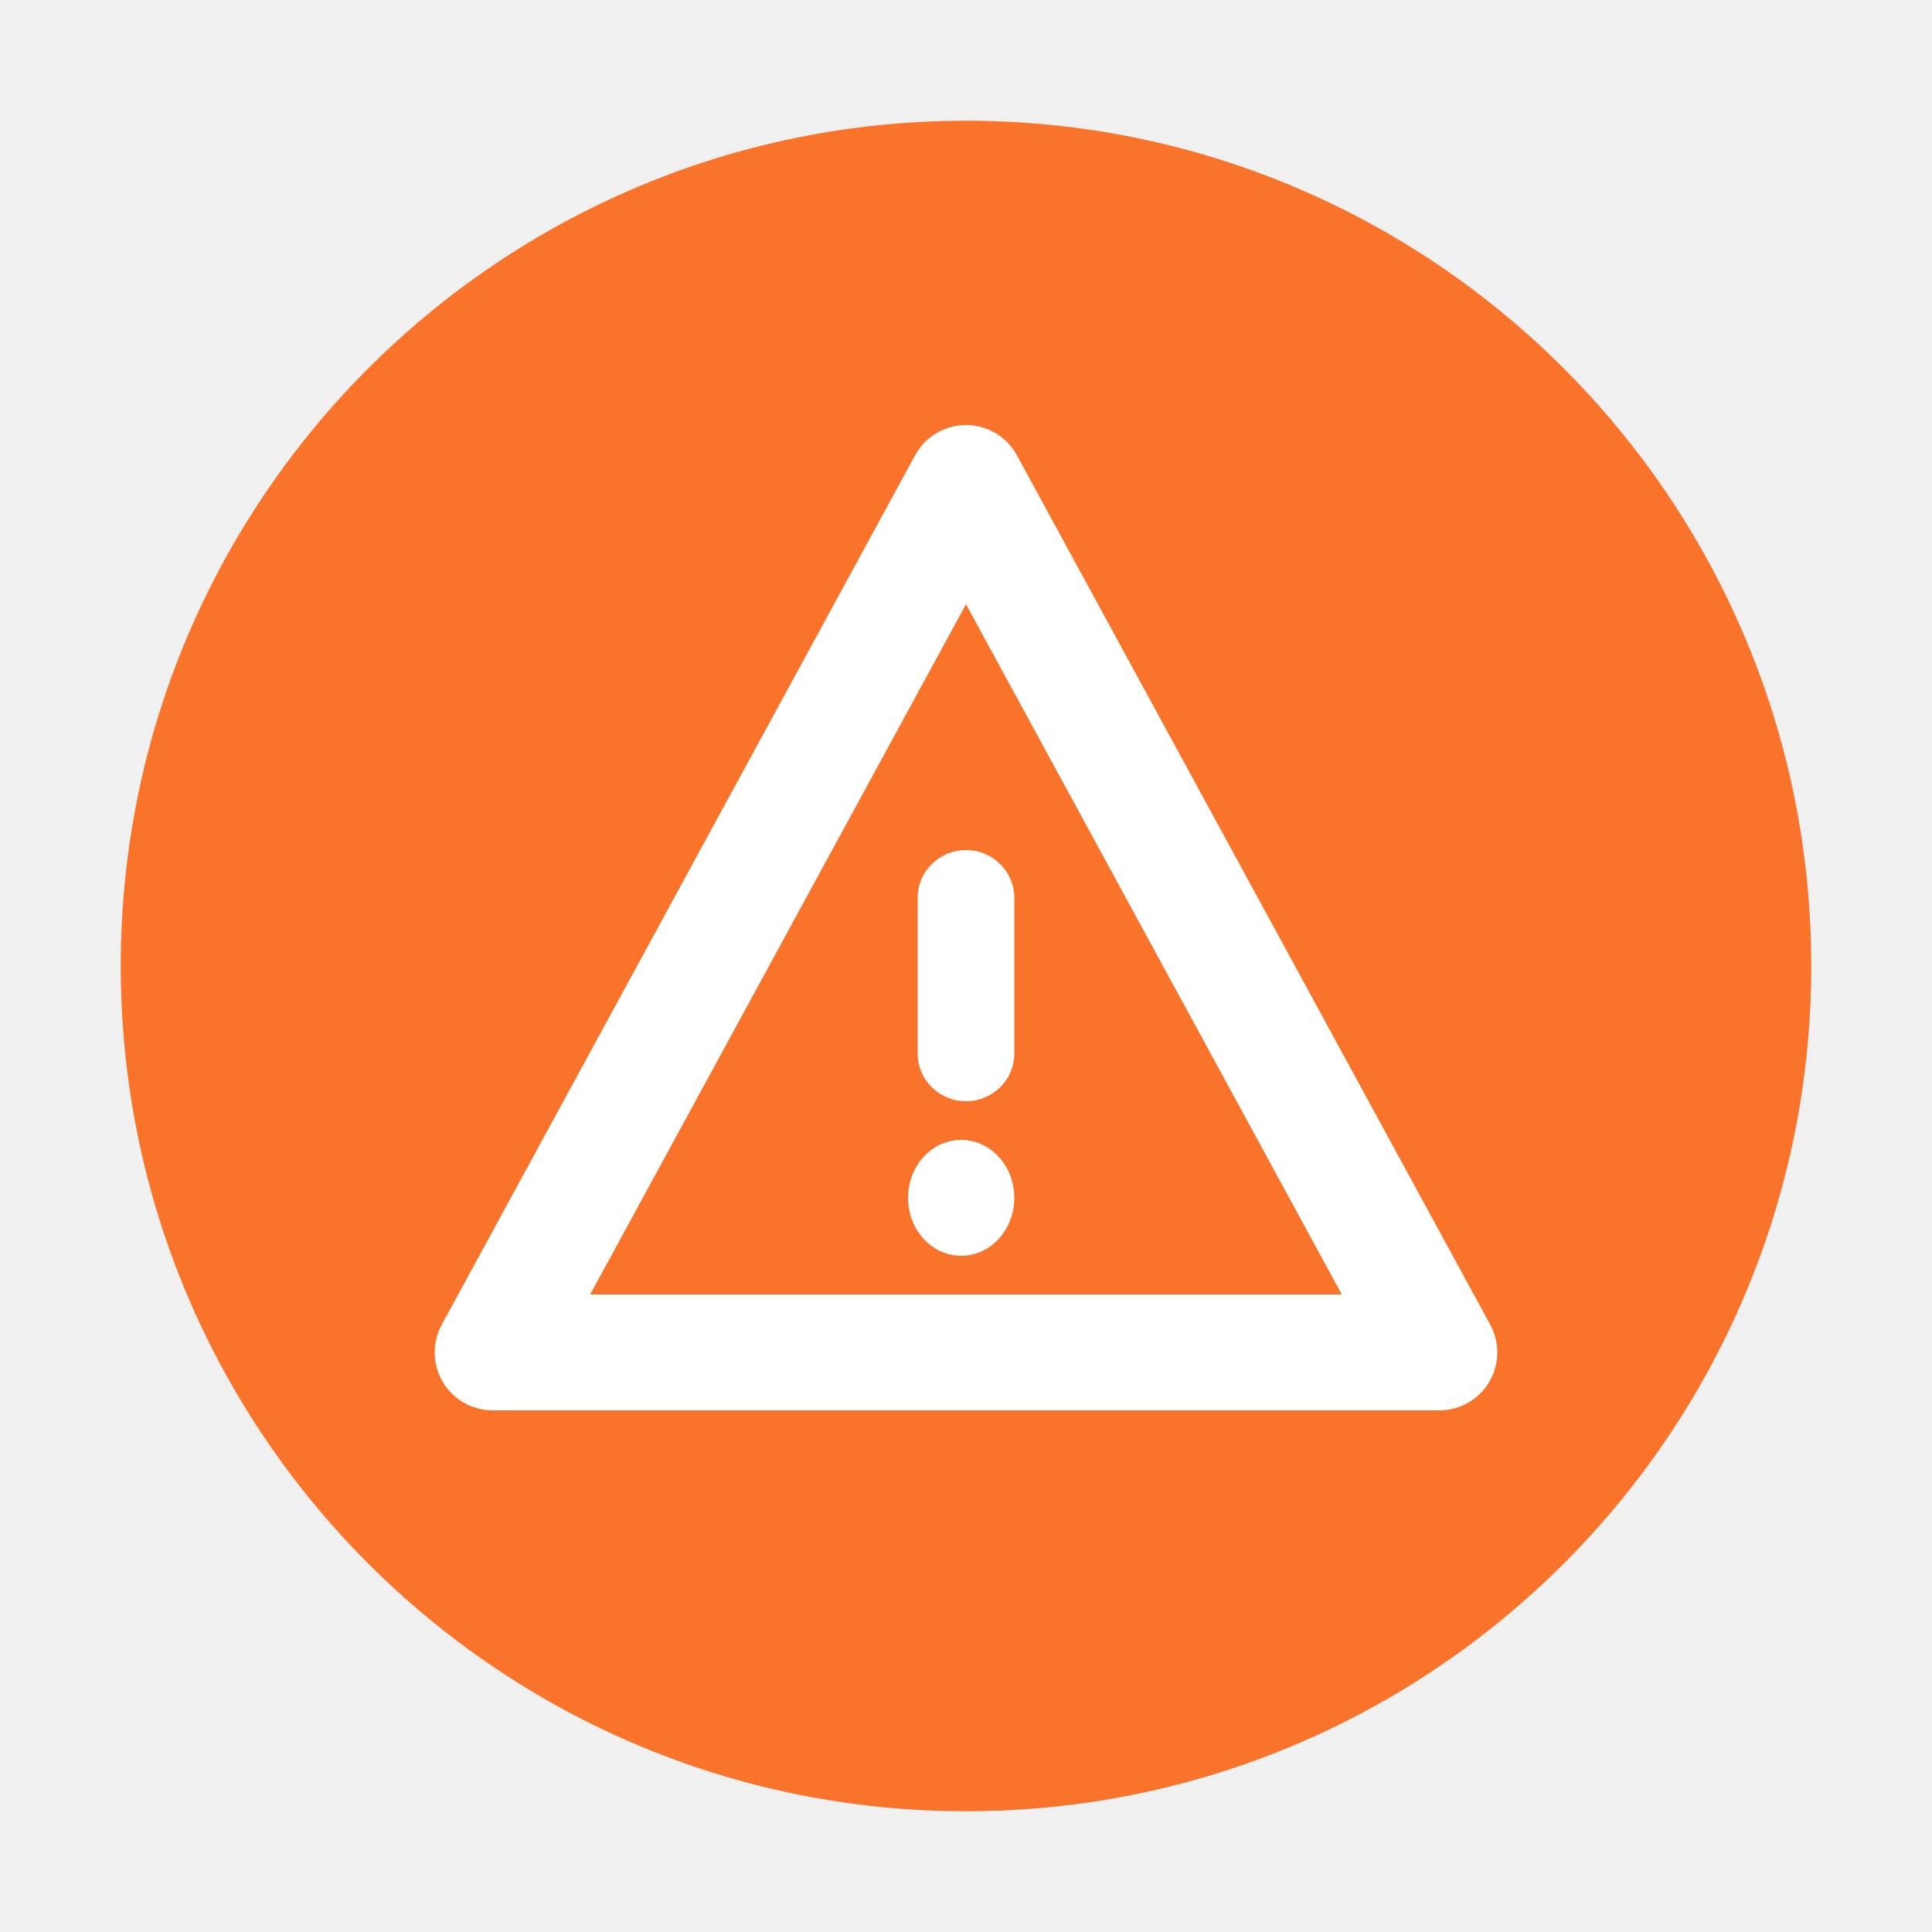
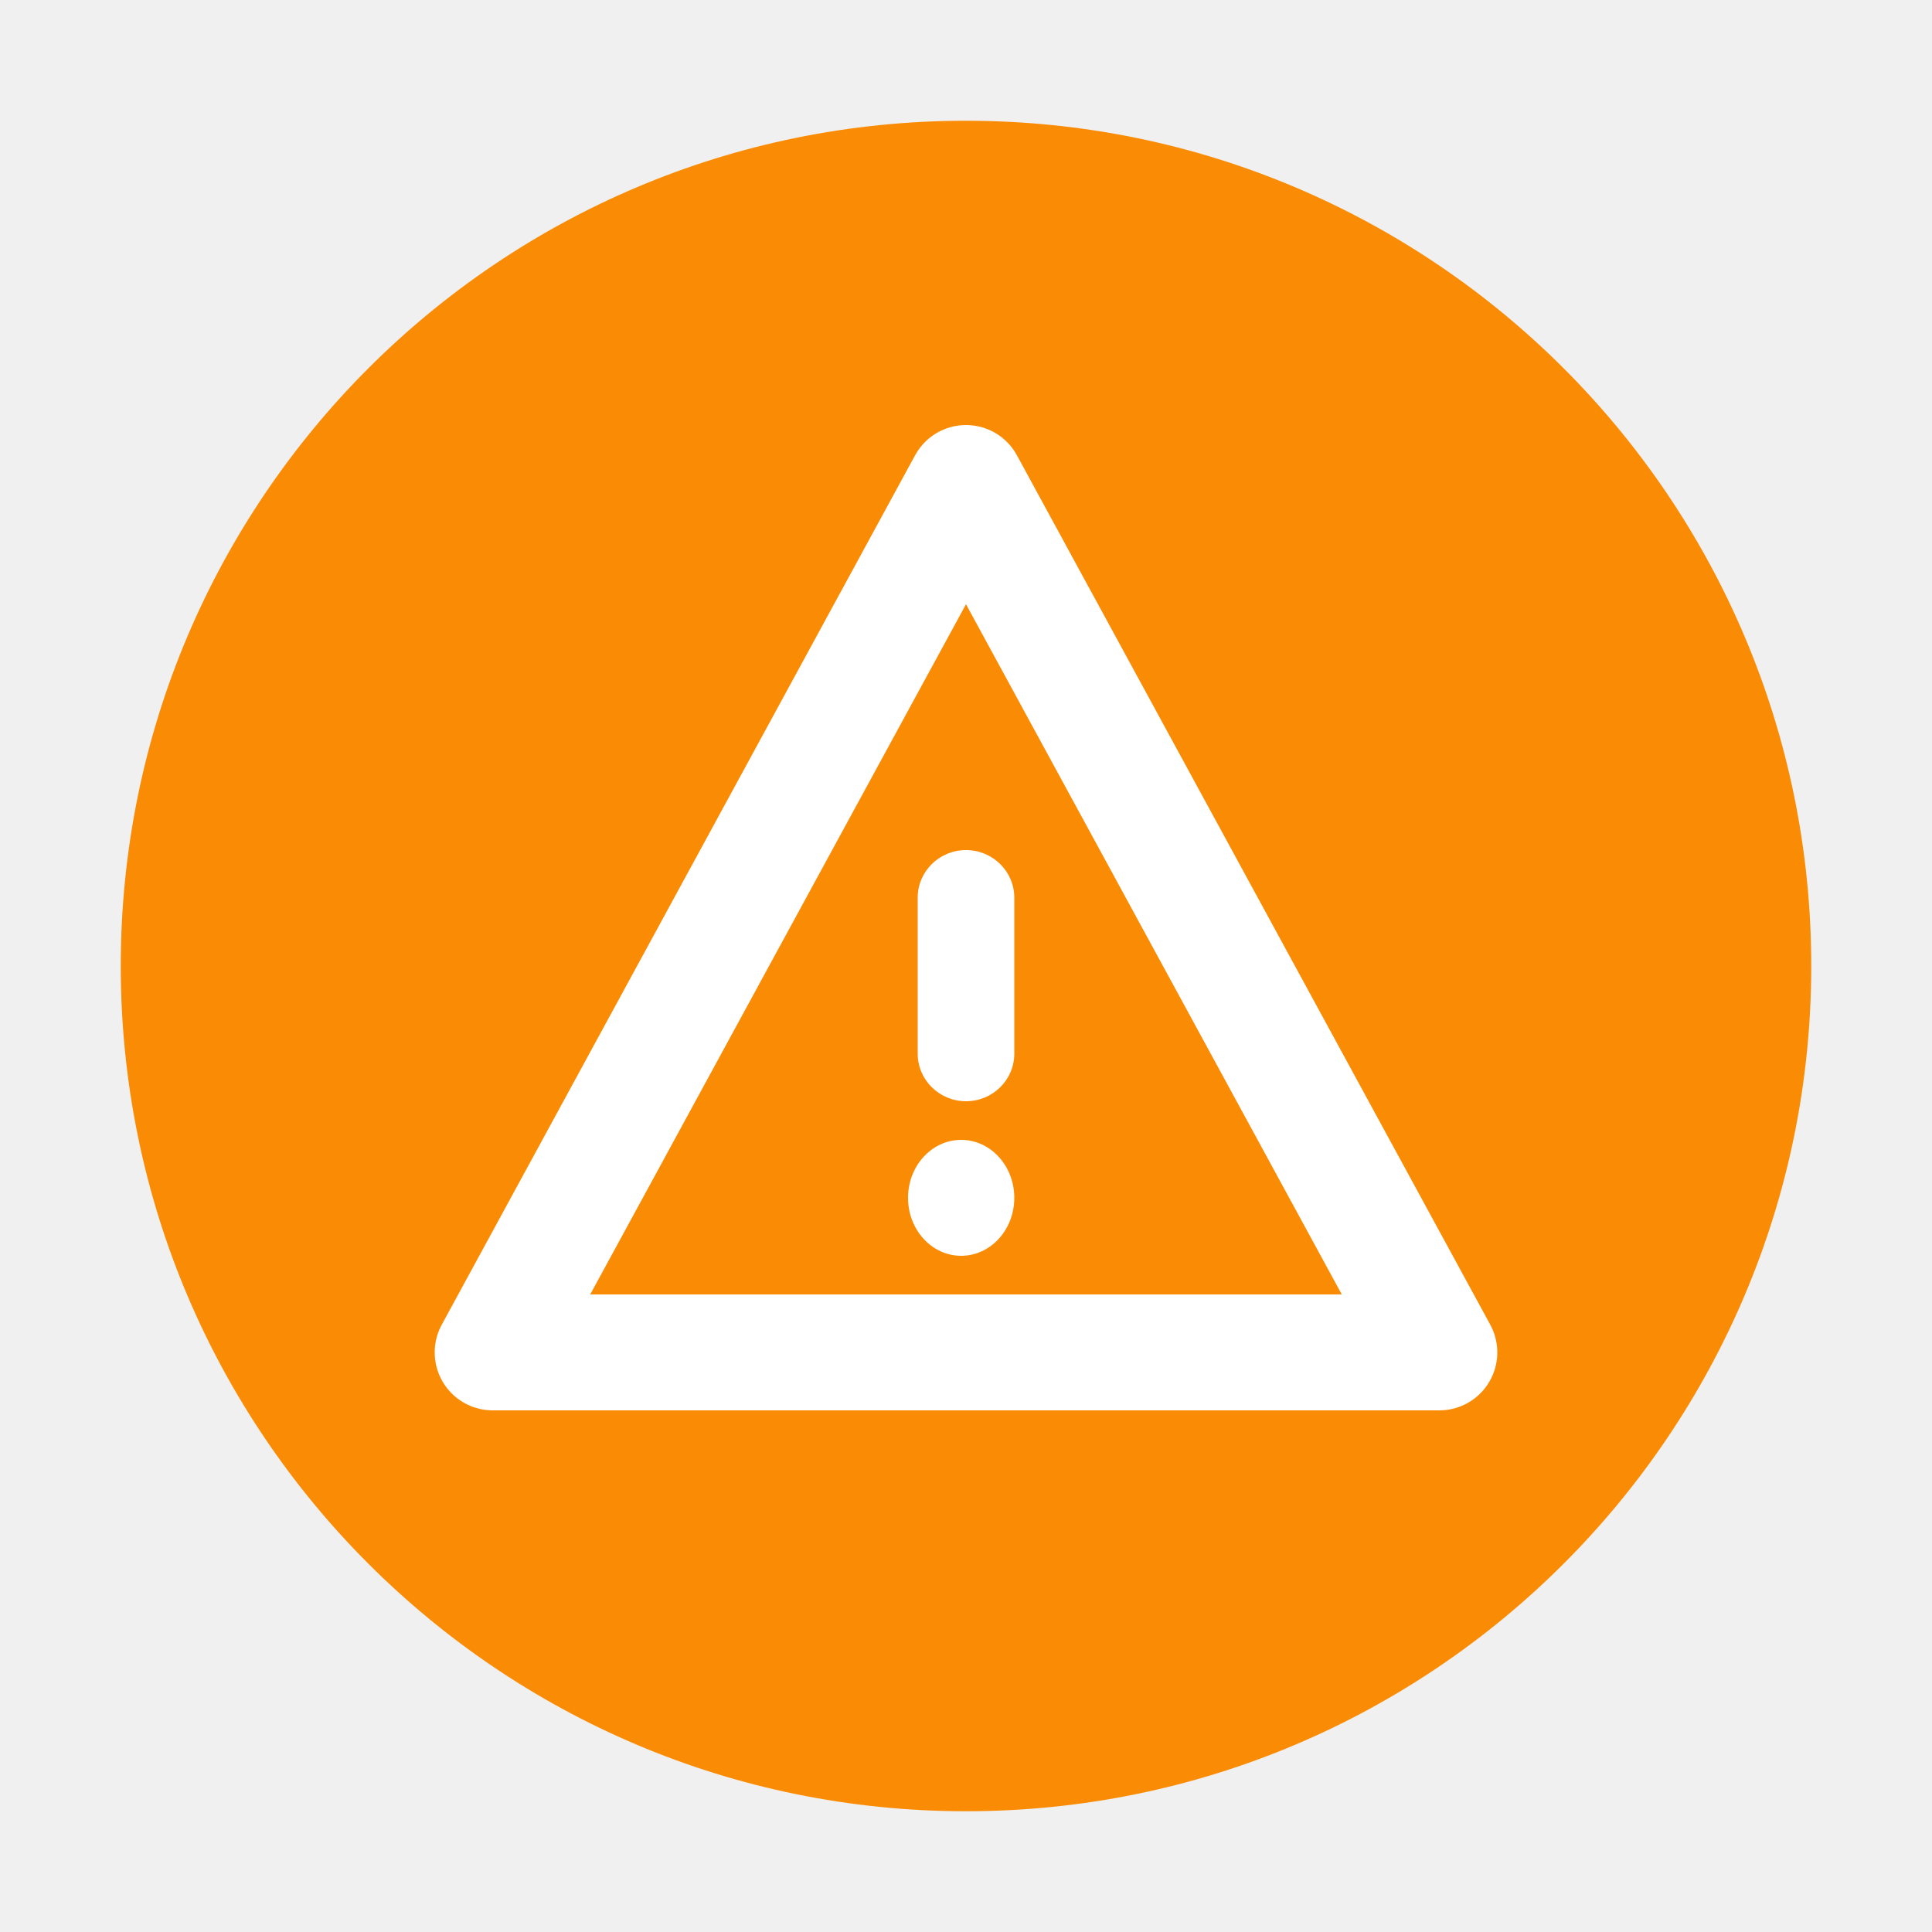
<svg xmlns="http://www.w3.org/2000/svg" width="200" height="200" viewBox="0 0 200 200" fill="none">
-   <path d="M100 187.5C148.325 187.5 187.5 148.325 187.5 100C187.5 51.675 148.325 12.5 100 12.5C51.675 12.5 12.5 51.675 12.5 100C12.5 148.325 51.675 187.5 100 187.5Z" fill="#F9732A" />
+   <path d="M100 187.5C148.325 187.5 187.5 148.325 187.5 100C187.5 51.675 148.325 12.5 100 12.5C51.675 12.5 12.5 51.675 12.5 100C12.5 148.325 51.675 187.5 100 187.5Z" fill="#FA8C05" />
  <path d="M100 50L149 140H51L100 50Z" stroke="white" stroke-width="12" stroke-linejoin="round" />
  <path d="M105 92.926C105 90.206 102.761 88 100 88C97.239 88 95 90.206 95 92.926V109.074C95 111.794 97.239 114 100 114C102.761 114 105 111.794 105 109.074V92.926Z" fill="white" />
  <path d="M99.5 130C102.538 130 105 127.314 105 124C105 120.686 102.538 118 99.5 118C96.462 118 94 120.686 94 124C94 127.314 96.462 130 99.5 130Z" fill="white" />
</svg>
